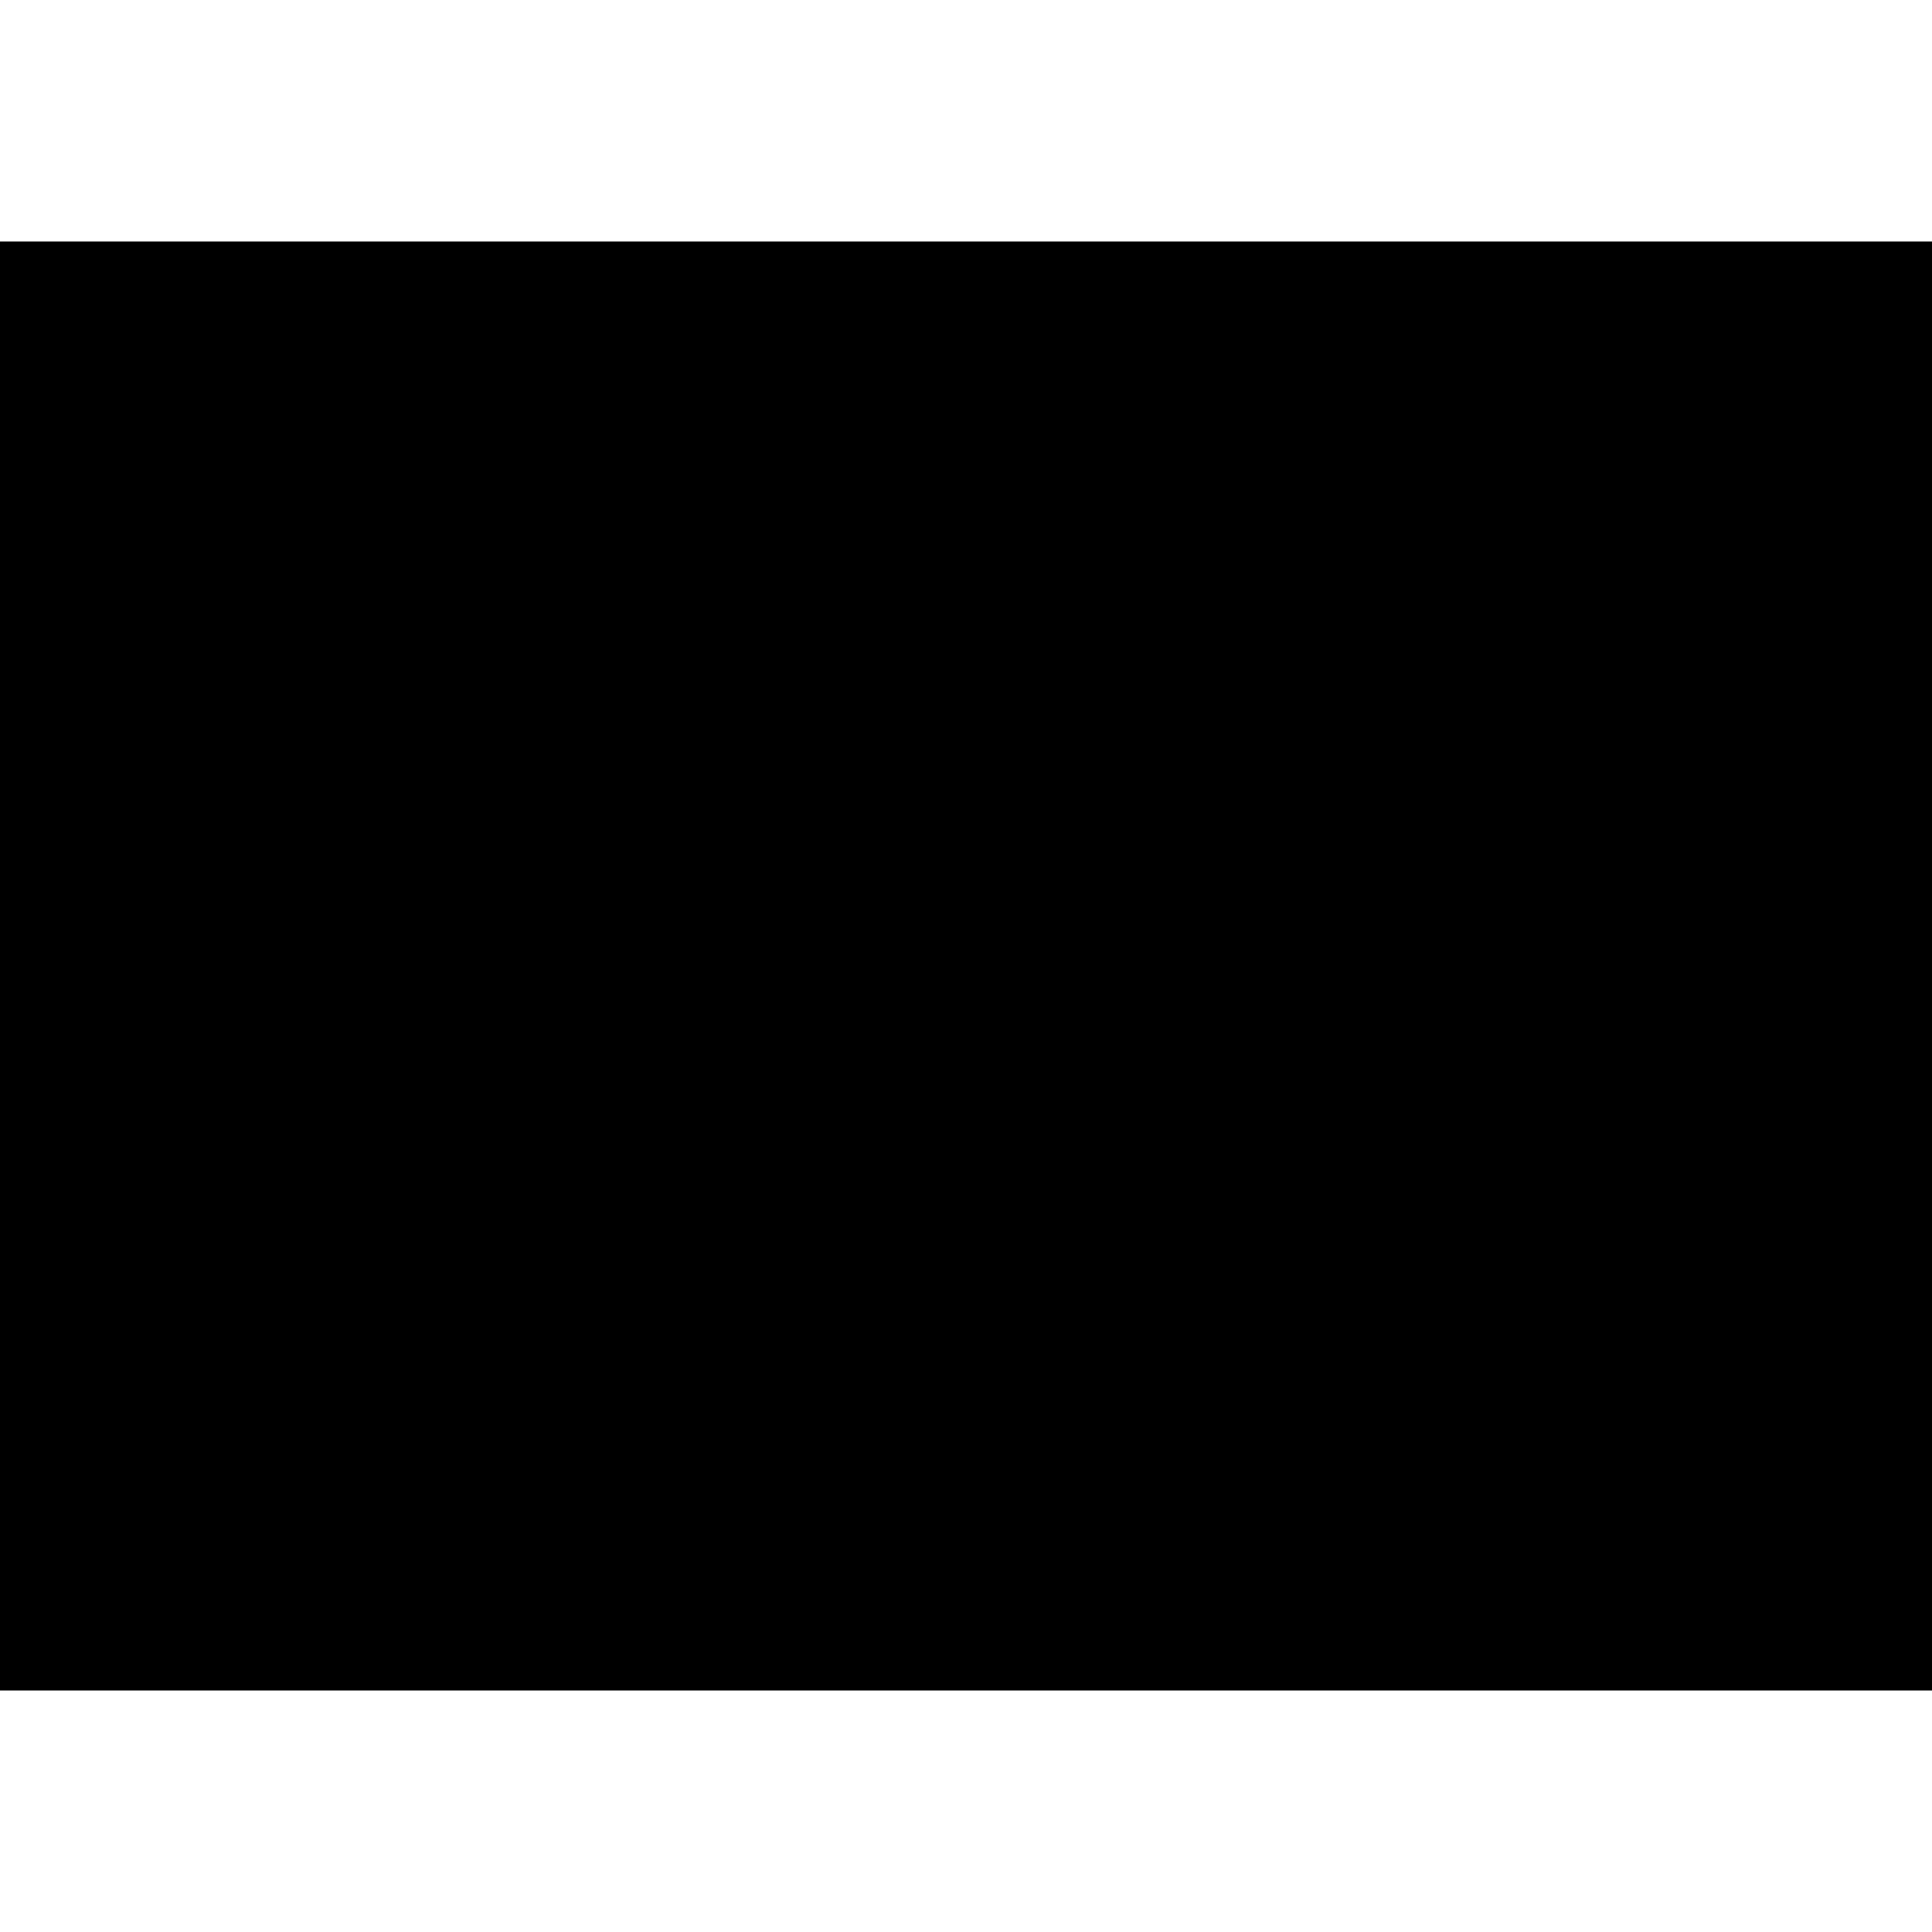
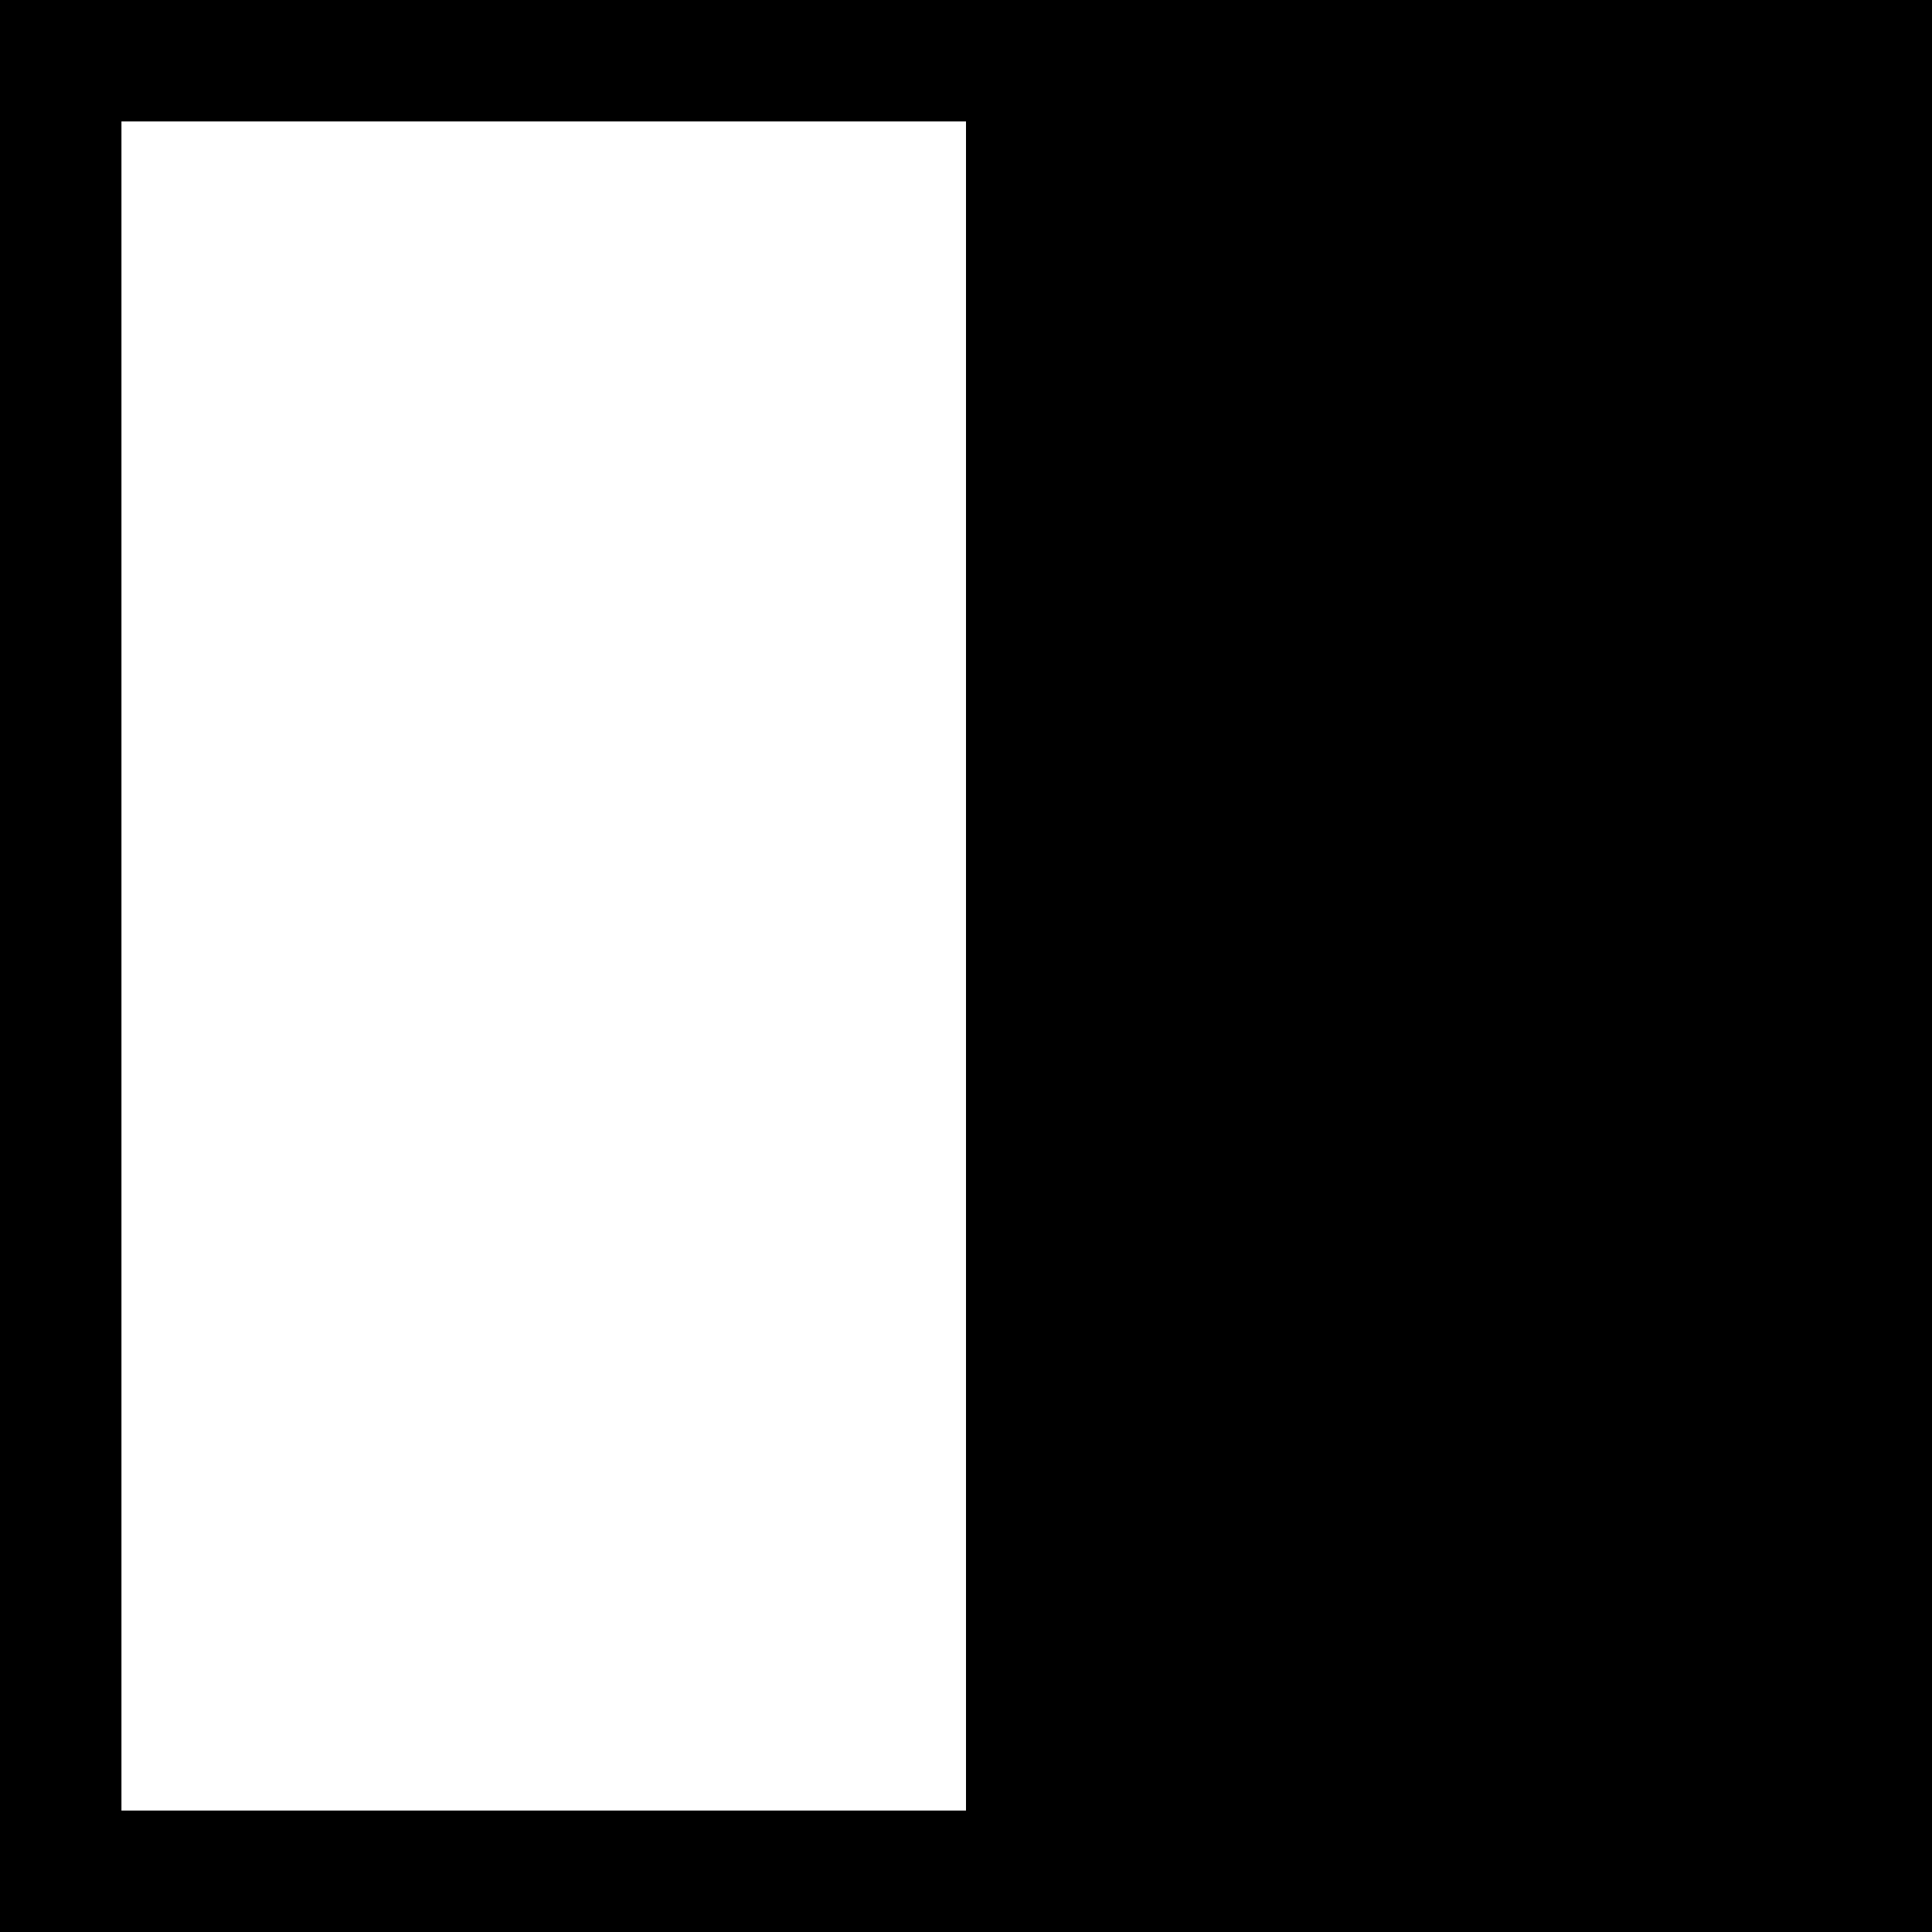
- <svg xmlns="http://www.w3.org/2000/svg" version="1.0" width="1280pt" height="1280pt" viewBox="0 0 1280 1280" preserveAspectRatio="xMidYMid meet">
-   <g transform="translate(0,1280) scale(0.1,-0.1)" fill="#000000" stroke="none">
-     <path d="M0 6400 l0 -4800 6400 0 6400 0 0 4800 0 4800 -6400 0 -6400 0 0 -4800z" />
+ <svg xmlns="http://www.w3.org/2000/svg" version="1.0" width="700pt" height="700pt" viewBox="0 0 700 700" preserveAspectRatio="xMidYMid meet">
+   <g transform="translate(0,700) scale(0.1,-0.1)" fill="#000000" stroke="none">
+     <path d="M0 3500 l0 -3500 3500 0 3500 0 0 3500 0 3500 -3500 0 -3500 0 0 -3500z m3500 0 l0 -3060 -1530 0 -1530 0 0 3060 0 3060 1530 0 1530 0 0 -3060z" />
  </g>
</svg>
